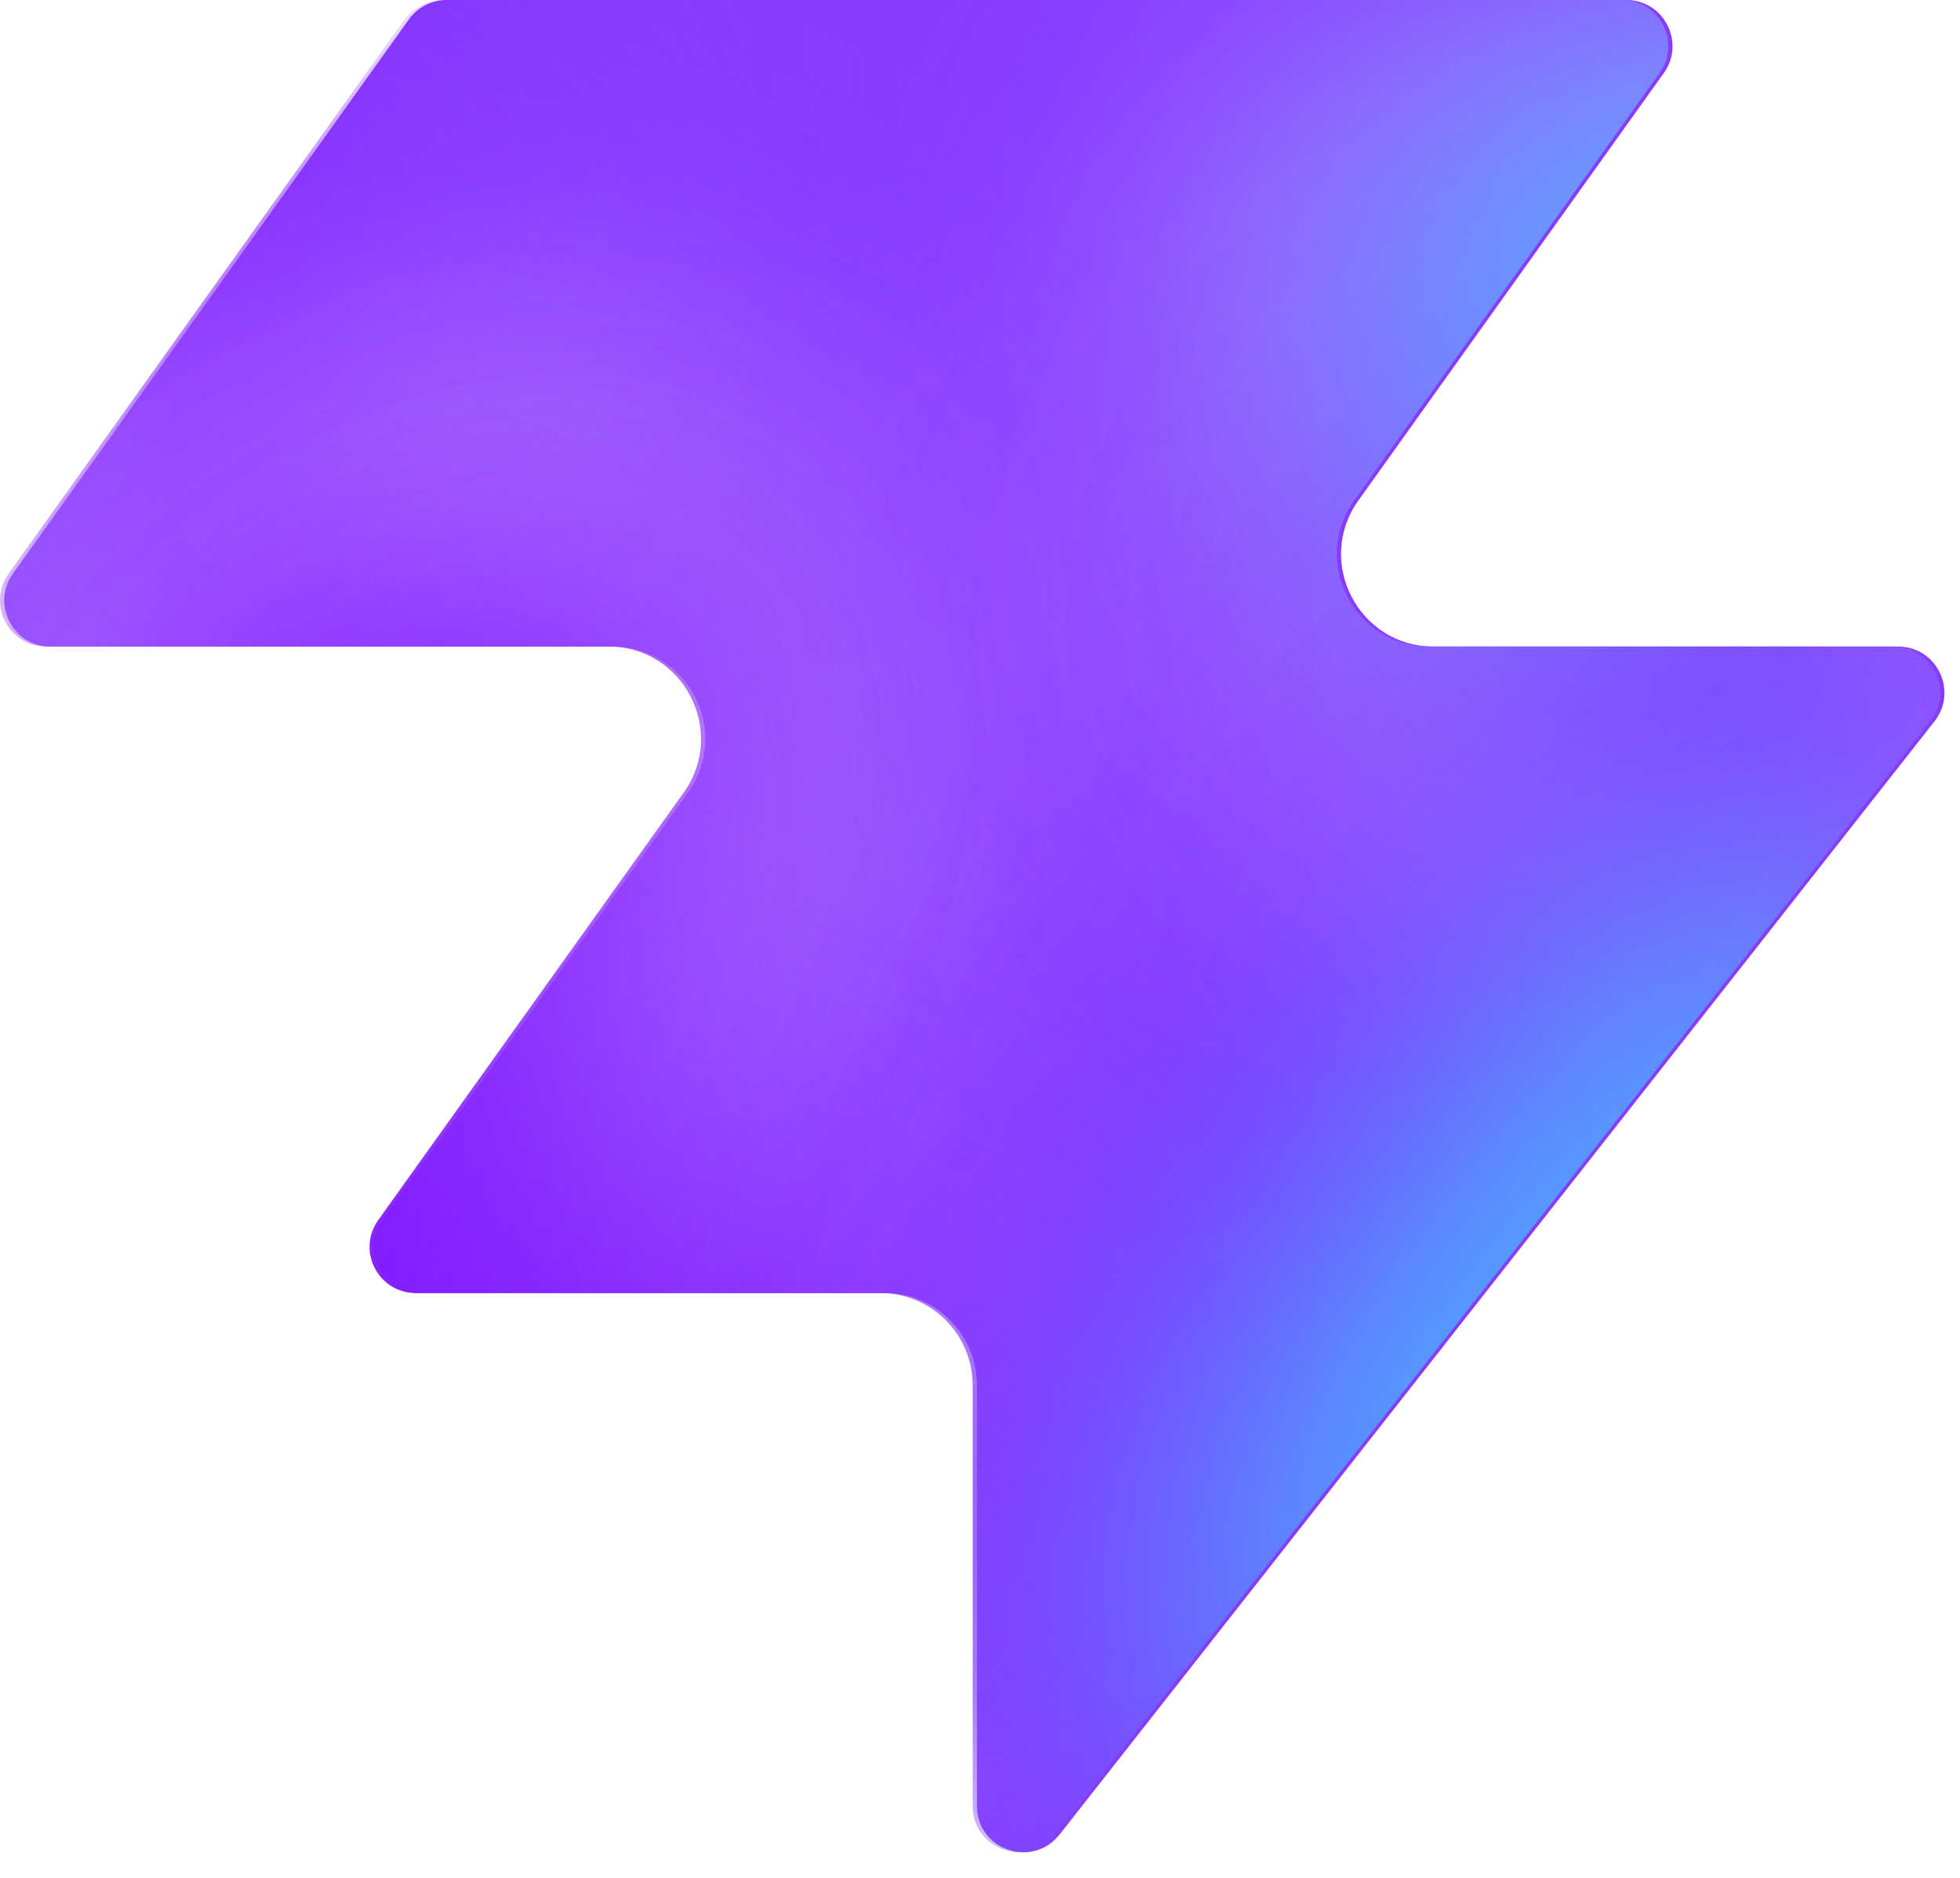
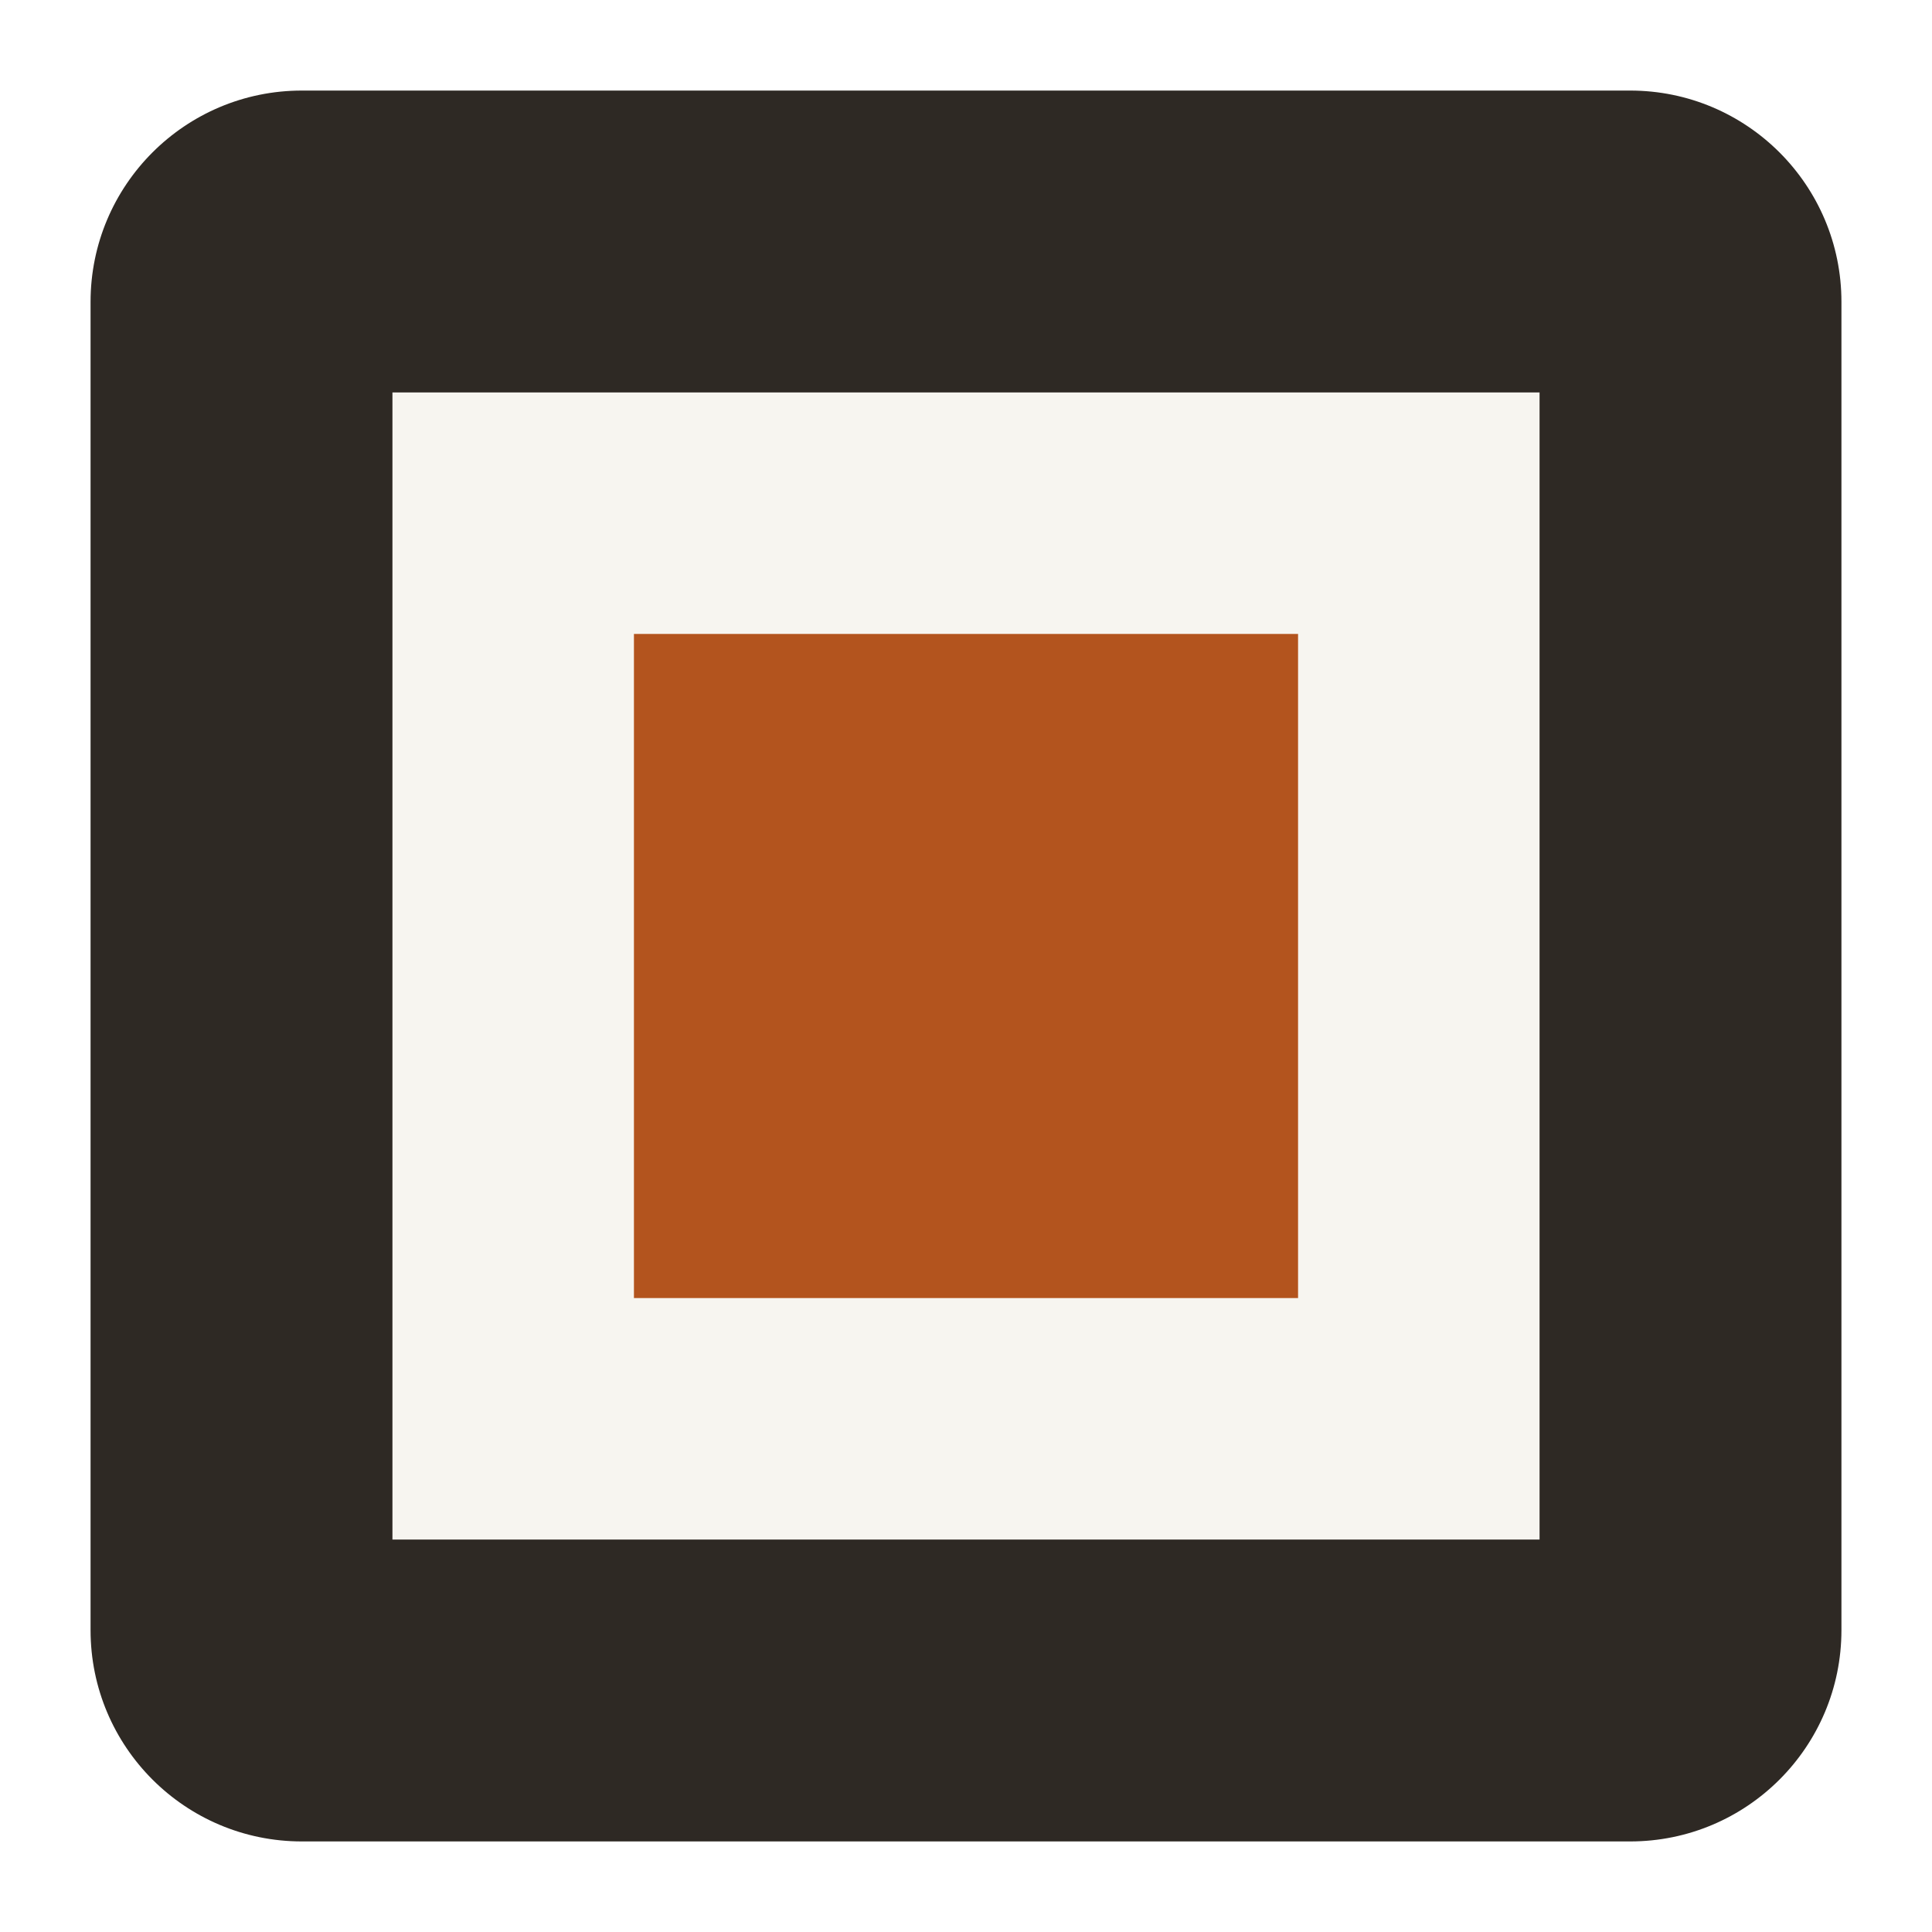
- <svg xmlns="http://www.w3.org/2000/svg" width="48" height="46" fill="none" viewBox="0 0 48 46">
-   <path fill="#863bff" d="M25.946 44.938c-.664.845-2.021.375-2.021-.698V33.937a2.26 2.26 0 0 0-2.262-2.262H10.287c-.92 0-1.456-1.04-.92-1.788l7.48-10.471c1.07-1.497 0-3.578-1.842-3.578H1.237c-.92 0-1.456-1.04-.92-1.788L10.013.474c.214-.297.556-.474.92-.474h28.894c.92 0 1.456 1.04.92 1.788l-7.48 10.471c-1.07 1.498 0 3.579 1.842 3.579h11.377c.943 0 1.473 1.088.89 1.83L25.947 44.94z" style="fill:#863bff;fill:color(display-p3 .525 .23 1);fill-opacity:1" />
-   <mask id="a" width="48" height="46" x="0" y="0" maskUnits="userSpaceOnUse" style="mask-type:alpha">
-     <path fill="#000" d="M25.842 44.938c-.664.844-2.021.375-2.021-.698V33.937a2.26 2.26 0 0 0-2.262-2.262H10.183c-.92 0-1.456-1.04-.92-1.788l7.48-10.471c1.07-1.498 0-3.579-1.842-3.579H1.133c-.92 0-1.456-1.04-.92-1.787L9.91.473c.214-.297.556-.474.92-.474h28.894c.92 0 1.456 1.04.92 1.788l-7.48 10.471c-1.07 1.498 0 3.578 1.842 3.578h11.377c.943 0 1.473 1.088.89 1.832L25.843 44.94z" style="fill:#000;fill-opacity:1" />
-   </mask>
-   <g mask="url(#a)">
-     <g filter="url(#b)">
-       <ellipse cx="5.508" cy="14.704" fill="#ede6ff" rx="5.508" ry="14.704" style="fill:#ede6ff;fill:color(display-p3 .927 .903 1);fill-opacity:1" transform="matrix(.00324 1 1 -.00324 -4.47 31.516)" />
-     </g>
-     <g filter="url(#c)">
-       <ellipse cx="10.399" cy="29.851" fill="#ede6ff" rx="10.399" ry="29.851" style="fill:#ede6ff;fill:color(display-p3 .927 .903 1);fill-opacity:1" transform="matrix(.00324 1 1 -.00324 -39.328 7.883)" />
-     </g>
-     <g filter="url(#d)">
-       <ellipse cx="5.508" cy="30.487" fill="#7e14ff" rx="5.508" ry="30.487" style="fill:#7e14ff;fill:color(display-p3 .492 .077 1);fill-opacity:1" transform="rotate(89.814 -25.913 -14.639)scale(1 -1)" />
-     </g>
-     <g filter="url(#e)">
-       <ellipse cx="5.508" cy="30.599" fill="#7e14ff" rx="5.508" ry="30.599" style="fill:#7e14ff;fill:color(display-p3 .492 .077 1);fill-opacity:1" transform="rotate(89.814 -32.644 -3.334)scale(1 -1)" />
-     </g>
-     <g filter="url(#f)">
-       <ellipse cx="5.508" cy="30.599" fill="#7e14ff" rx="5.508" ry="30.599" style="fill:#7e14ff;fill:color(display-p3 .492 .077 1);fill-opacity:1" transform="matrix(.00324 1 1 -.00324 -34.34 30.47)" />
-     </g>
-     <g filter="url(#g)">
-       <ellipse cx="14.072" cy="22.078" fill="#ede6ff" rx="14.072" ry="22.078" style="fill:#ede6ff;fill:color(display-p3 .927 .903 1);fill-opacity:1" transform="rotate(93.35 24.506 48.493)scale(-1 1)" />
-     </g>
-     <g filter="url(#h)">
-       <ellipse cx="3.47" cy="21.501" fill="#7e14ff" rx="3.47" ry="21.501" style="fill:#7e14ff;fill:color(display-p3 .492 .077 1);fill-opacity:1" transform="rotate(89.009 28.708 47.59)scale(-1 1)" />
-     </g>
-     <g filter="url(#i)">
-       <ellipse cx="3.47" cy="21.501" fill="#7e14ff" rx="3.47" ry="21.501" style="fill:#7e14ff;fill:color(display-p3 .492 .077 1);fill-opacity:1" transform="rotate(89.009 28.708 47.59)scale(-1 1)" />
-     </g>
-     <g filter="url(#j)">
-       <ellipse cx=".387" cy="8.972" fill="#7e14ff" rx="4.407" ry="29.108" style="fill:#7e14ff;fill:color(display-p3 .492 .077 1);fill-opacity:1" transform="rotate(39.51 .387 8.972)" />
-     </g>
-     <g filter="url(#k)">
-       <ellipse cx="47.523" cy="-6.092" fill="#7e14ff" rx="4.407" ry="29.108" style="fill:#7e14ff;fill:color(display-p3 .492 .077 1);fill-opacity:1" transform="rotate(37.892 47.523 -6.092)" />
-     </g>
-     <g filter="url(#l)">
-       <ellipse cx="41.412" cy="6.333" fill="#47bfff" rx="5.971" ry="9.665" style="fill:#47bfff;fill:color(display-p3 .28 .748 1);fill-opacity:1" transform="rotate(37.892 41.412 6.333)" />
-     </g>
-     <g filter="url(#m)">
-       <ellipse cx="-1.879" cy="38.332" fill="#7e14ff" rx="4.407" ry="29.108" style="fill:#7e14ff;fill:color(display-p3 .492 .077 1);fill-opacity:1" transform="rotate(37.892 -1.88 38.332)" />
-     </g>
-     <g filter="url(#n)">
-       <ellipse cx="-1.879" cy="38.332" fill="#7e14ff" rx="4.407" ry="29.108" style="fill:#7e14ff;fill:color(display-p3 .492 .077 1);fill-opacity:1" transform="rotate(37.892 -1.88 38.332)" />
-     </g>
-     <g filter="url(#o)">
-       <ellipse cx="35.651" cy="29.907" fill="#7e14ff" rx="4.407" ry="29.108" style="fill:#7e14ff;fill:color(display-p3 .492 .077 1);fill-opacity:1" transform="rotate(37.892 35.651 29.907)" />
-     </g>
-     <g filter="url(#p)">
-       <ellipse cx="38.418" cy="32.4" fill="#47bfff" rx="5.971" ry="15.297" style="fill:#47bfff;fill:color(display-p3 .28 .748 1);fill-opacity:1" transform="rotate(37.892 38.418 32.4)" />
-     </g>
-   </g>
-   <defs>
-     <filter id="b" width="60.045" height="41.654" x="-19.77" y="16.149" color-interpolation-filters="sRGB" filterUnits="userSpaceOnUse">
-       <feFlood flood-opacity="0" result="BackgroundImageFix" />
-       <feBlend in="SourceGraphic" in2="BackgroundImageFix" result="shape" />
-       <feGaussianBlur result="effect1_foregroundBlur_2002_17158" stdDeviation="7.659" />
-     </filter>
-     <filter id="c" width="90.34" height="51.437" x="-54.613" y="-7.533" color-interpolation-filters="sRGB" filterUnits="userSpaceOnUse">
-       <feFlood flood-opacity="0" result="BackgroundImageFix" />
-       <feBlend in="SourceGraphic" in2="BackgroundImageFix" result="shape" />
-       <feGaussianBlur result="effect1_foregroundBlur_2002_17158" stdDeviation="7.659" />
-     </filter>
-     <filter id="d" width="79.355" height="29.4" x="-49.64" y="2.03" color-interpolation-filters="sRGB" filterUnits="userSpaceOnUse">
-       <feFlood flood-opacity="0" result="BackgroundImageFix" />
-       <feBlend in="SourceGraphic" in2="BackgroundImageFix" result="shape" />
-       <feGaussianBlur result="effect1_foregroundBlur_2002_17158" stdDeviation="4.596" />
-     </filter>
-     <filter id="e" width="79.579" height="29.4" x="-45.045" y="20.029" color-interpolation-filters="sRGB" filterUnits="userSpaceOnUse">
-       <feFlood flood-opacity="0" result="BackgroundImageFix" />
-       <feBlend in="SourceGraphic" in2="BackgroundImageFix" result="shape" />
-       <feGaussianBlur result="effect1_foregroundBlur_2002_17158" stdDeviation="4.596" />
-     </filter>
-     <filter id="f" width="79.579" height="29.4" x="-43.513" y="21.178" color-interpolation-filters="sRGB" filterUnits="userSpaceOnUse">
-       <feFlood flood-opacity="0" result="BackgroundImageFix" />
-       <feBlend in="SourceGraphic" in2="BackgroundImageFix" result="shape" />
-       <feGaussianBlur result="effect1_foregroundBlur_2002_17158" stdDeviation="4.596" />
-     </filter>
-     <filter id="g" width="74.749" height="58.852" x="15.756" y="-17.901" color-interpolation-filters="sRGB" filterUnits="userSpaceOnUse">
-       <feFlood flood-opacity="0" result="BackgroundImageFix" />
-       <feBlend in="SourceGraphic" in2="BackgroundImageFix" result="shape" />
-       <feGaussianBlur result="effect1_foregroundBlur_2002_17158" stdDeviation="7.659" />
-     </filter>
-     <filter id="h" width="61.377" height="25.362" x="23.548" y="2.284" color-interpolation-filters="sRGB" filterUnits="userSpaceOnUse">
-       <feFlood flood-opacity="0" result="BackgroundImageFix" />
-       <feBlend in="SourceGraphic" in2="BackgroundImageFix" result="shape" />
-       <feGaussianBlur result="effect1_foregroundBlur_2002_17158" stdDeviation="4.596" />
-     </filter>
-     <filter id="i" width="61.377" height="25.362" x="23.548" y="2.284" color-interpolation-filters="sRGB" filterUnits="userSpaceOnUse">
-       <feFlood flood-opacity="0" result="BackgroundImageFix" />
-       <feBlend in="SourceGraphic" in2="BackgroundImageFix" result="shape" />
-       <feGaussianBlur result="effect1_foregroundBlur_2002_17158" stdDeviation="4.596" />
-     </filter>
-     <filter id="j" width="56.045" height="63.649" x="-27.636" y="-22.853" color-interpolation-filters="sRGB" filterUnits="userSpaceOnUse">
-       <feFlood flood-opacity="0" result="BackgroundImageFix" />
-       <feBlend in="SourceGraphic" in2="BackgroundImageFix" result="shape" />
-       <feGaussianBlur result="effect1_foregroundBlur_2002_17158" stdDeviation="4.596" />
-     </filter>
-     <filter id="k" width="54.814" height="64.646" x="20.116" y="-38.415" color-interpolation-filters="sRGB" filterUnits="userSpaceOnUse">
-       <feFlood flood-opacity="0" result="BackgroundImageFix" />
-       <feBlend in="SourceGraphic" in2="BackgroundImageFix" result="shape" />
-       <feGaussianBlur result="effect1_foregroundBlur_2002_17158" stdDeviation="4.596" />
-     </filter>
-     <filter id="l" width="33.541" height="35.313" x="24.641" y="-11.323" color-interpolation-filters="sRGB" filterUnits="userSpaceOnUse">
-       <feFlood flood-opacity="0" result="BackgroundImageFix" />
-       <feBlend in="SourceGraphic" in2="BackgroundImageFix" result="shape" />
-       <feGaussianBlur result="effect1_foregroundBlur_2002_17158" stdDeviation="4.596" />
-     </filter>
-     <filter id="m" width="54.814" height="64.646" x="-29.286" y="6.009" color-interpolation-filters="sRGB" filterUnits="userSpaceOnUse">
-       <feFlood flood-opacity="0" result="BackgroundImageFix" />
-       <feBlend in="SourceGraphic" in2="BackgroundImageFix" result="shape" />
-       <feGaussianBlur result="effect1_foregroundBlur_2002_17158" stdDeviation="4.596" />
-     </filter>
-     <filter id="n" width="54.814" height="64.646" x="-29.286" y="6.009" color-interpolation-filters="sRGB" filterUnits="userSpaceOnUse">
-       <feFlood flood-opacity="0" result="BackgroundImageFix" />
-       <feBlend in="SourceGraphic" in2="BackgroundImageFix" result="shape" />
-       <feGaussianBlur result="effect1_foregroundBlur_2002_17158" stdDeviation="4.596" />
-     </filter>
-     <filter id="o" width="54.814" height="64.646" x="8.244" y="-2.416" color-interpolation-filters="sRGB" filterUnits="userSpaceOnUse">
-       <feFlood flood-opacity="0" result="BackgroundImageFix" />
-       <feBlend in="SourceGraphic" in2="BackgroundImageFix" result="shape" />
-       <feGaussianBlur result="effect1_foregroundBlur_2002_17158" stdDeviation="4.596" />
-     </filter>
-     <filter id="p" width="39.409" height="43.623" x="18.713" y="10.588" color-interpolation-filters="sRGB" filterUnits="userSpaceOnUse">
-       <feFlood flood-opacity="0" result="BackgroundImageFix" />
-       <feBlend in="SourceGraphic" in2="BackgroundImageFix" result="shape" />
-       <feGaussianBlur result="effect1_foregroundBlur_2002_17158" stdDeviation="4.596" />
-     </filter>
-   </defs>
+ <svg xmlns="http://www.w3.org/2000/svg" viewBox="0 0 64 64">
+   <rect x="3" y="3" width="58" height="58" rx="7" fill="#2e2924" />
+   <rect x="13" y="13" width="38" height="38" fill="#f7f5f0" />
+   <rect x="21" y="21" width="22" height="22" fill="#b3541e" />
</svg>
